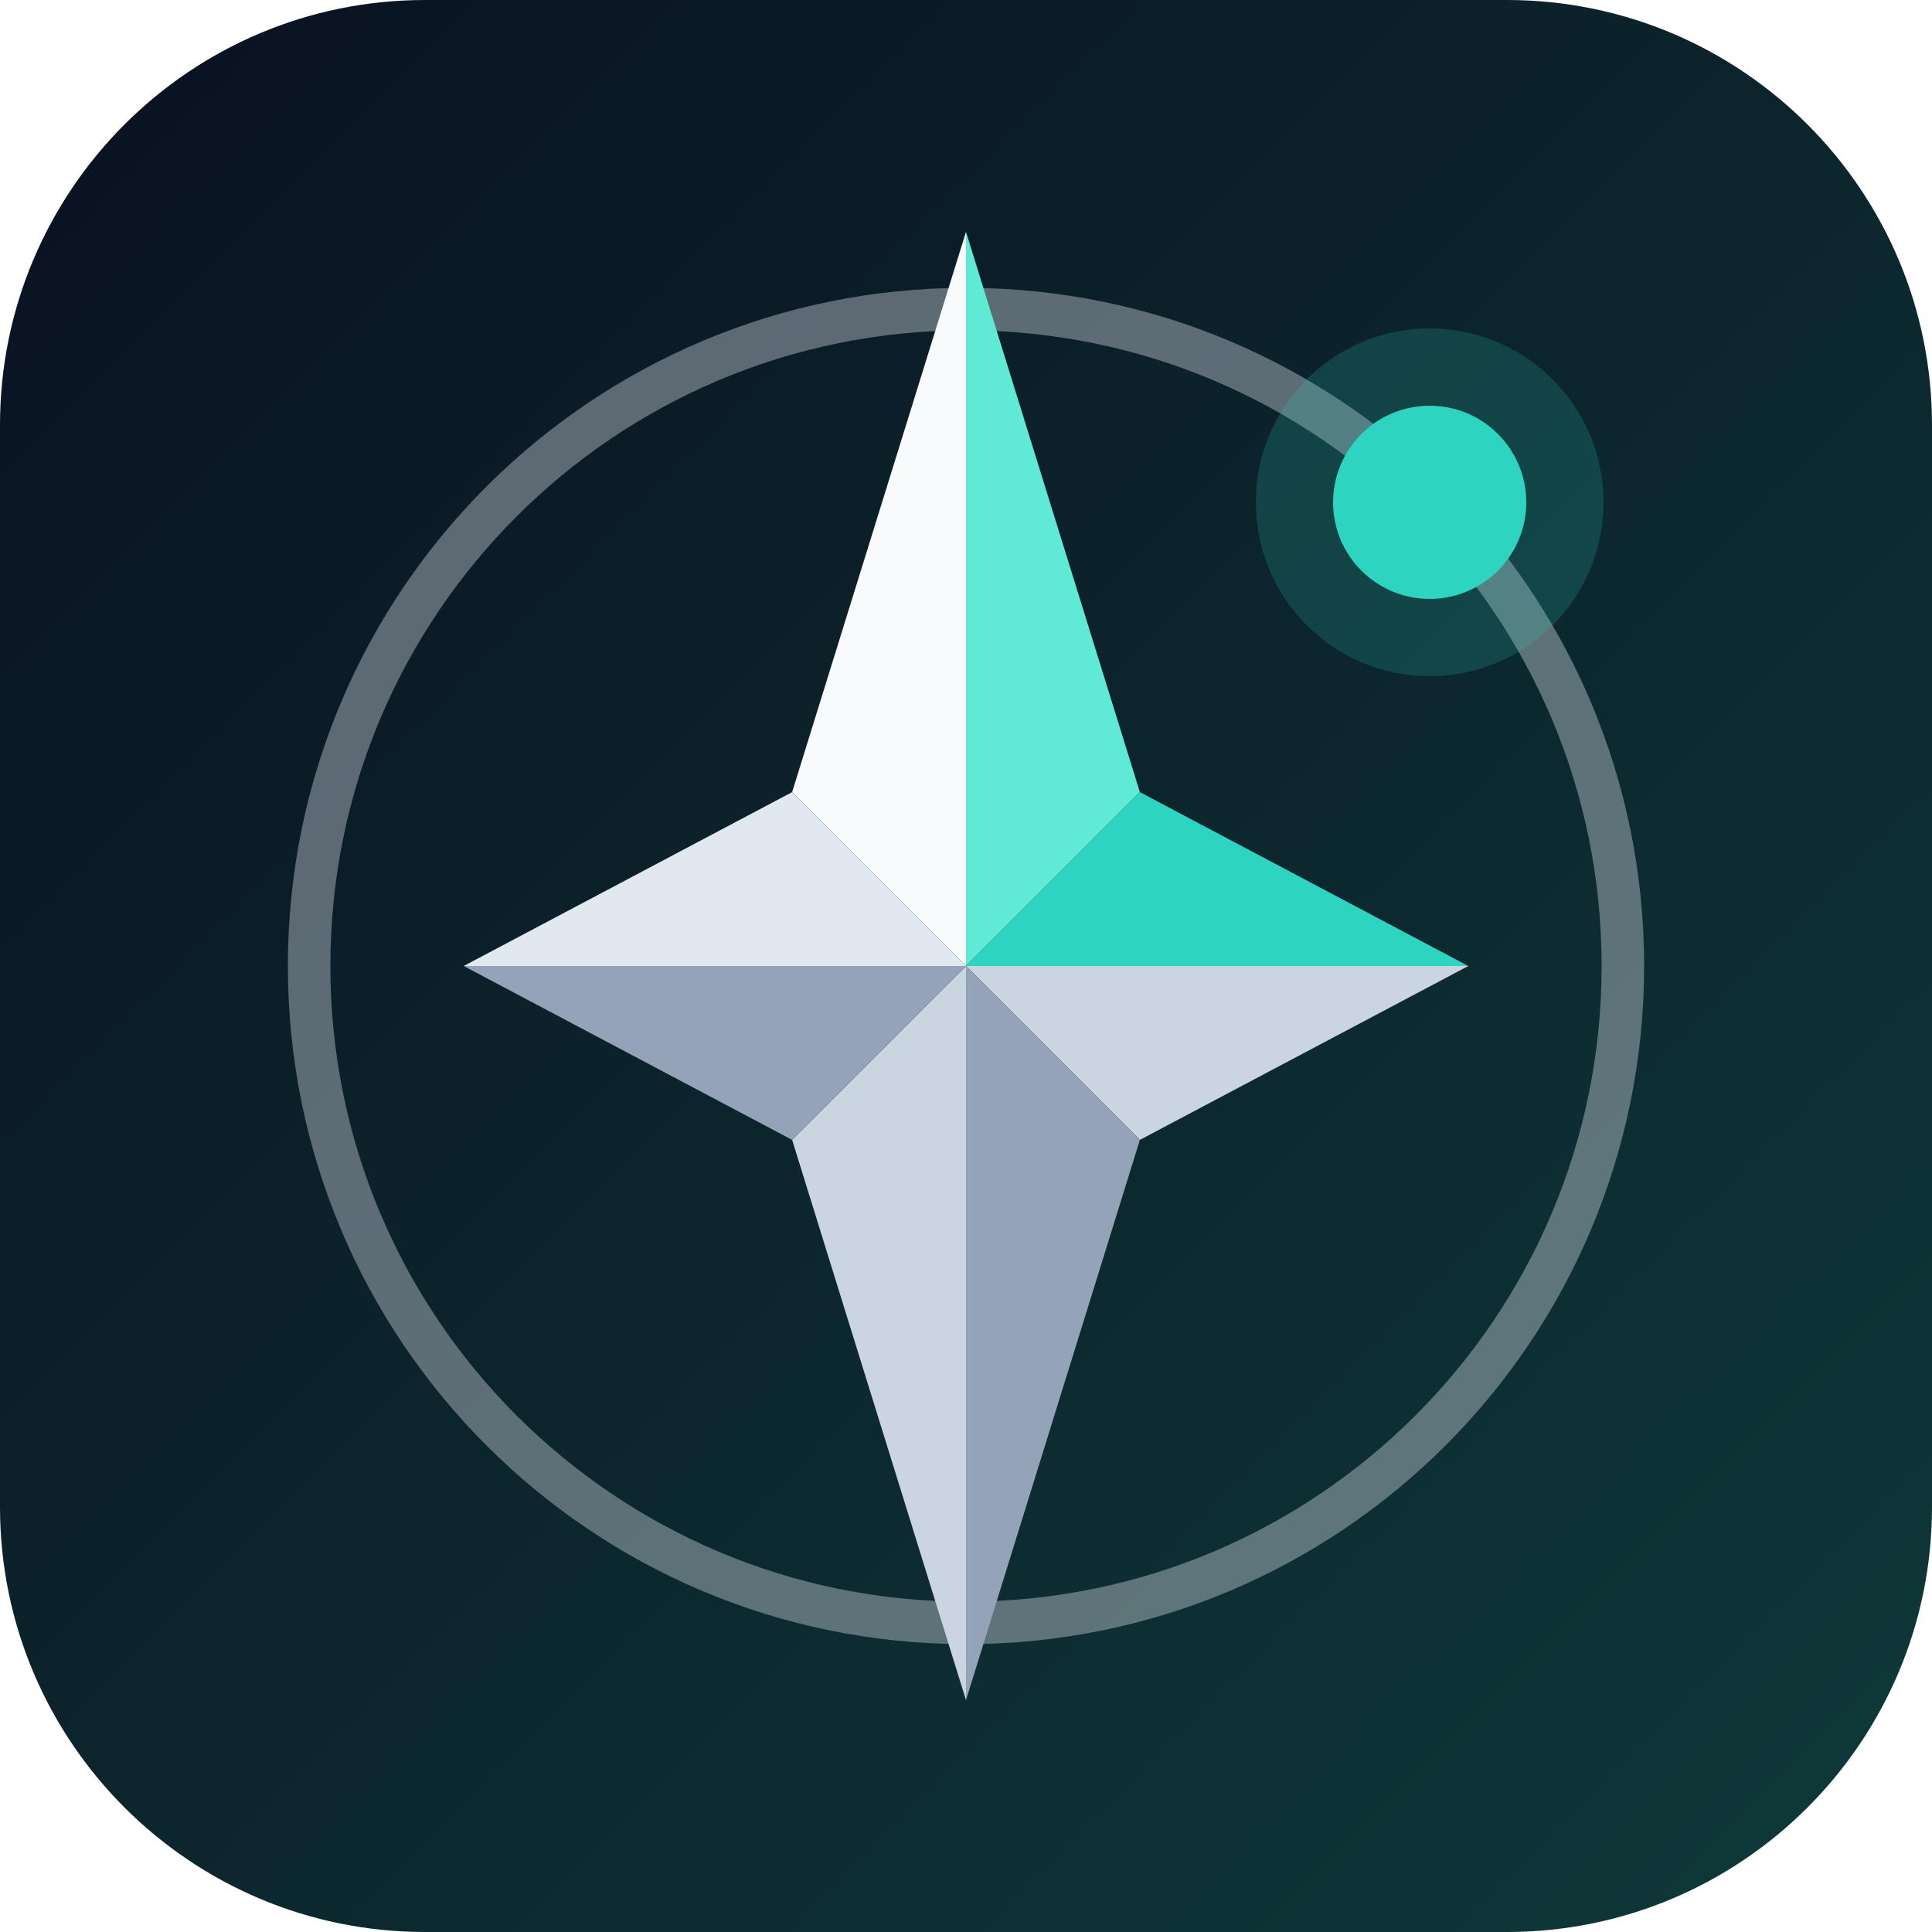
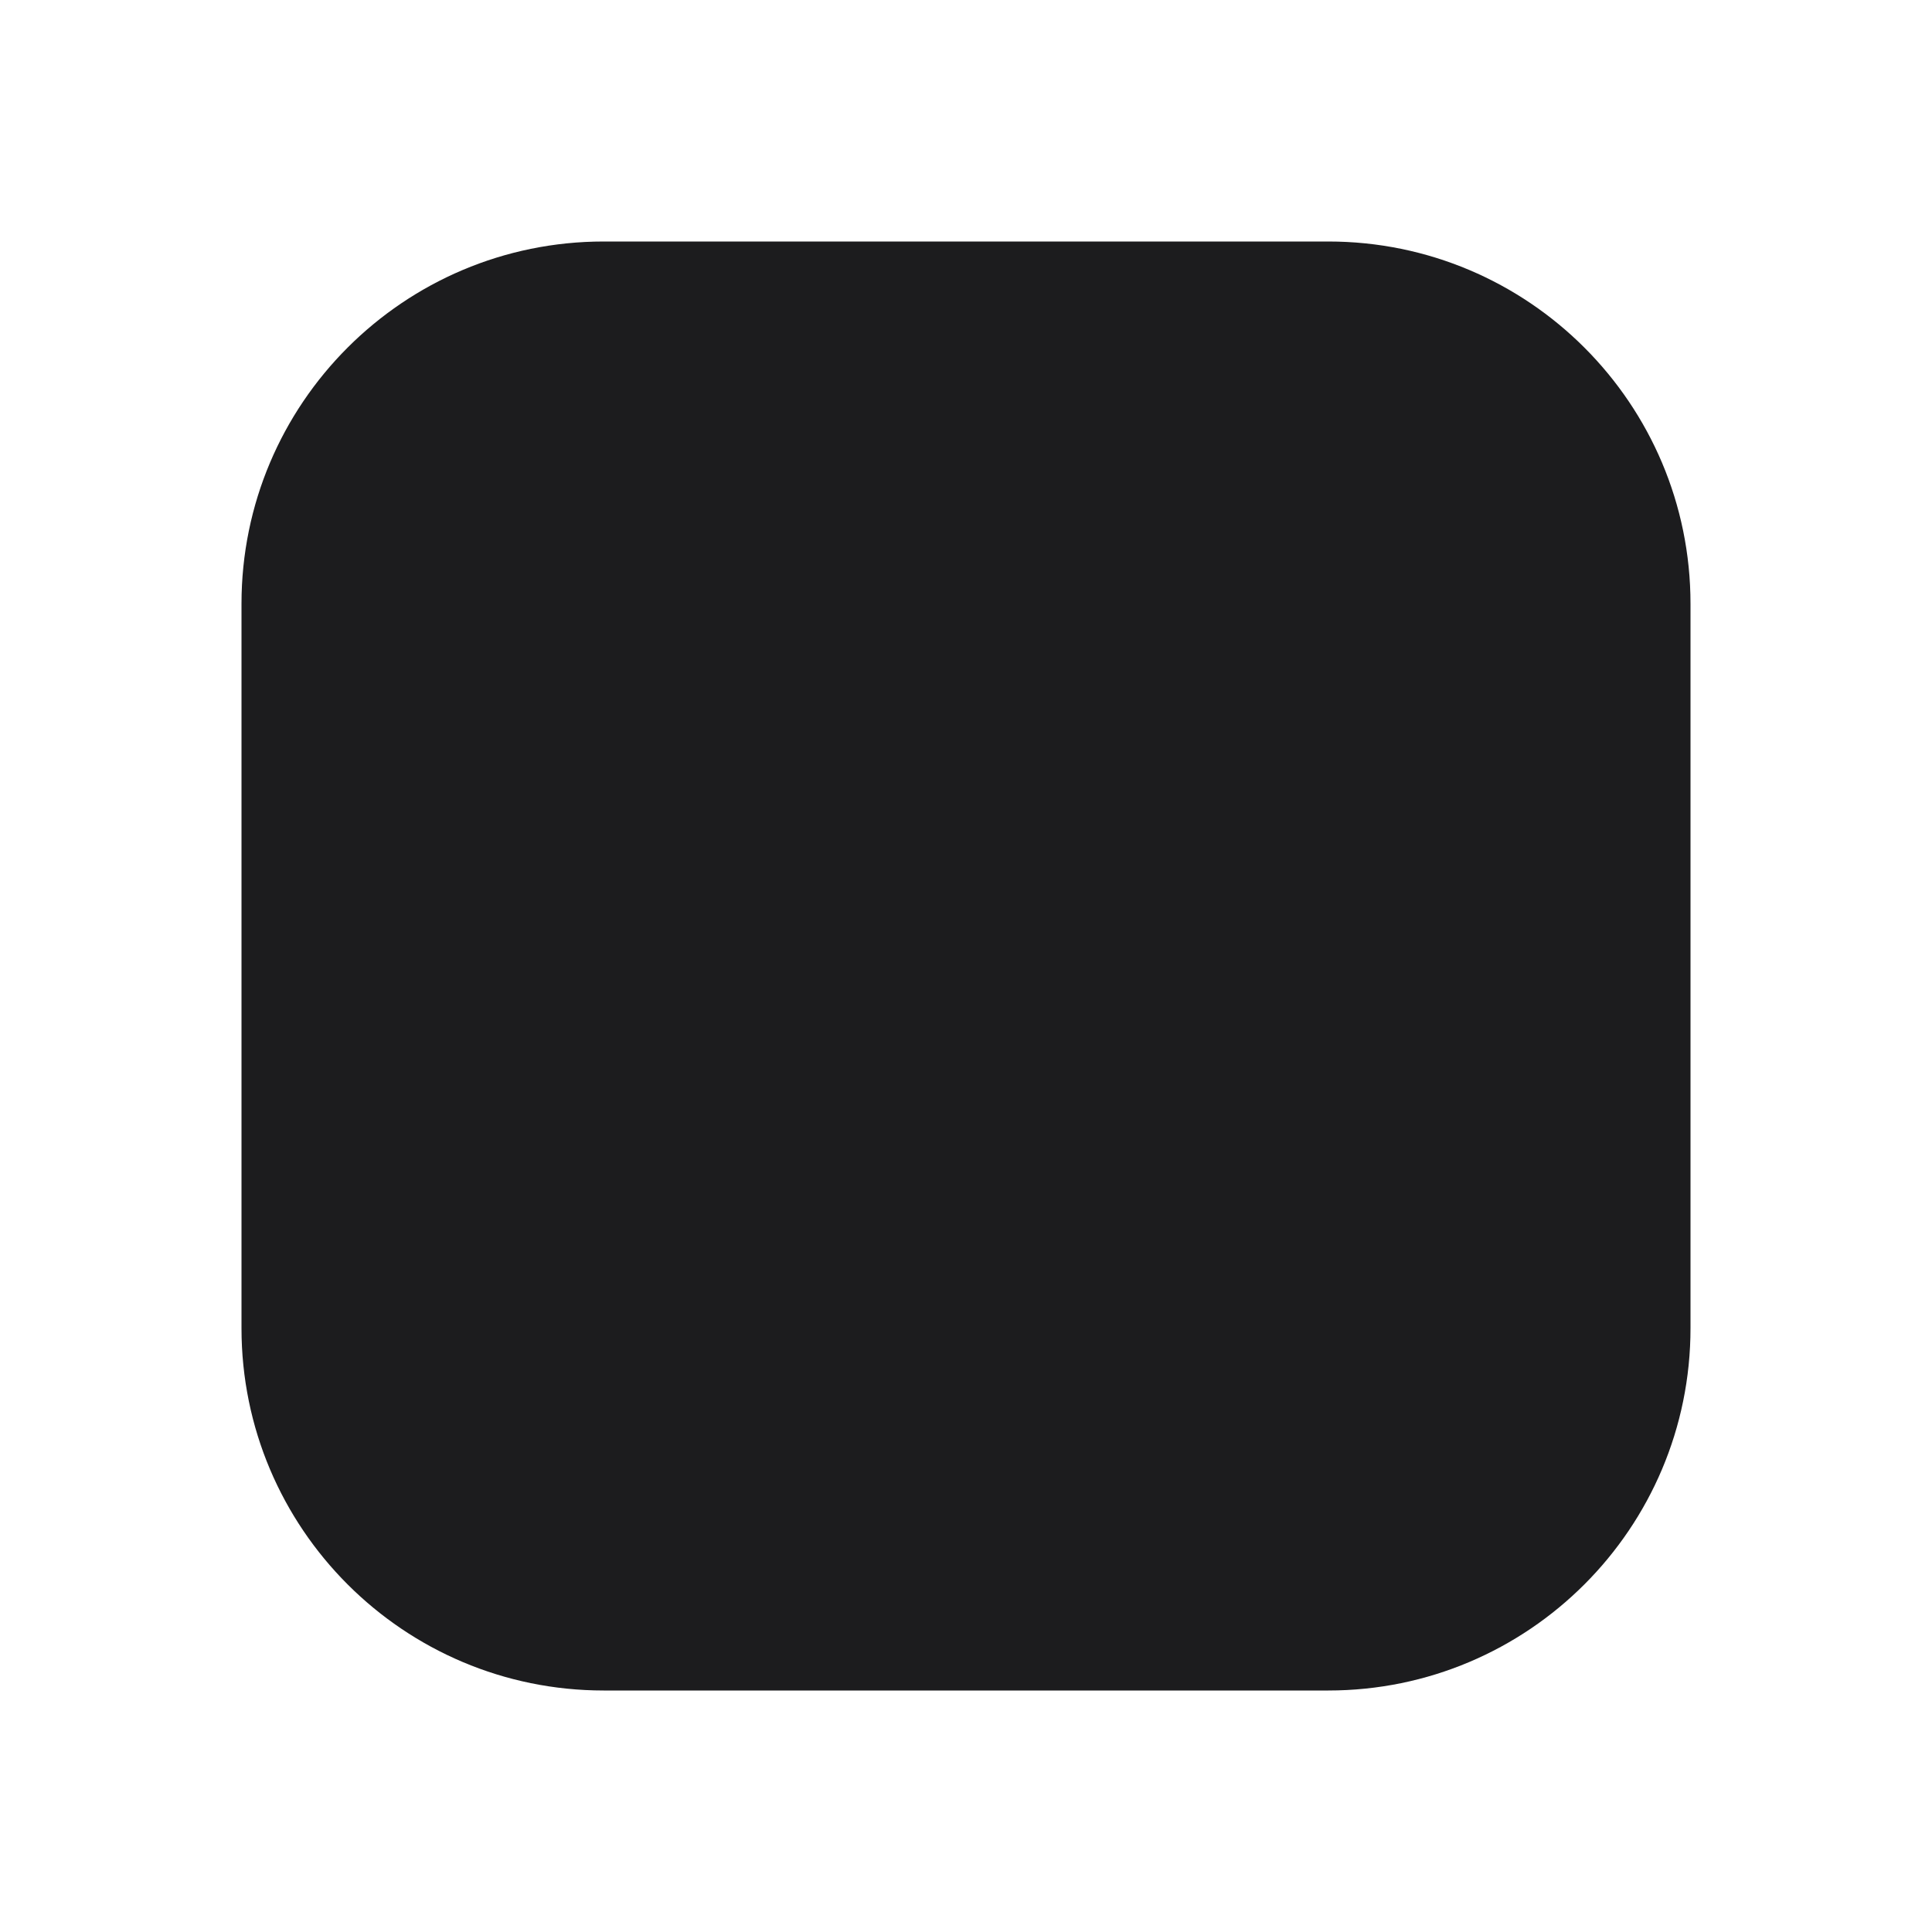
- <svg xmlns="http://www.w3.org/2000/svg" viewBox="0 0 100 100">
-   <defs>
-     <linearGradient id="bg" x1="0" y1="0" x2="1" y2="1">
-       <stop offset="0" stop-color="#0a1020" />
-       <stop offset="1" stop-color="#0e3a3a" />
-     </linearGradient>
-   </defs>
-   <rect width="100" height="100" rx="22" fill="url(#bg)" />
-   <circle cx="50" cy="50" r="34" fill="none" stroke="#e2e8f0" stroke-opacity=".38" stroke-width="2.2" />
-   <polygon points="50,12 59,41 50,50" fill="#5eead4" />
-   <polygon points="50,12 41,41 50,50" fill="#f8fafc" />
-   <polygon points="76,50 59,41 50,50" fill="#2dd4bf" />
-   <polygon points="76,50 59,59 50,50" fill="#cbd5e1" />
-   <polygon points="50,88 59,59 50,50" fill="#94a3b8" />
-   <polygon points="50,88 41,59 50,50" fill="#cbd5e1" />
-   <polygon points="24,50 41,59 50,50" fill="#94a3b8" />
-   <polygon points="24,50 41,41 50,50" fill="#e2e8f0" />
-   <circle cx="74" cy="26" r="5" fill="#2dd4bf" />
-   <circle cx="74" cy="26" r="9" fill="#2dd4bf" fill-opacity=".18" />
+ <svg xmlns="http://www.w3.org/2000/svg" viewBox="0 0 32 32">
+   <style>
+     .sq { fill: #1c1c1e; }
+     @media (prefers-color-scheme: dark) { .sq { fill: #e5e5e5; } }
+   </style>
+   <rect class="sq" x="4" y="4" width="24" height="24" rx="6" />
</svg>
